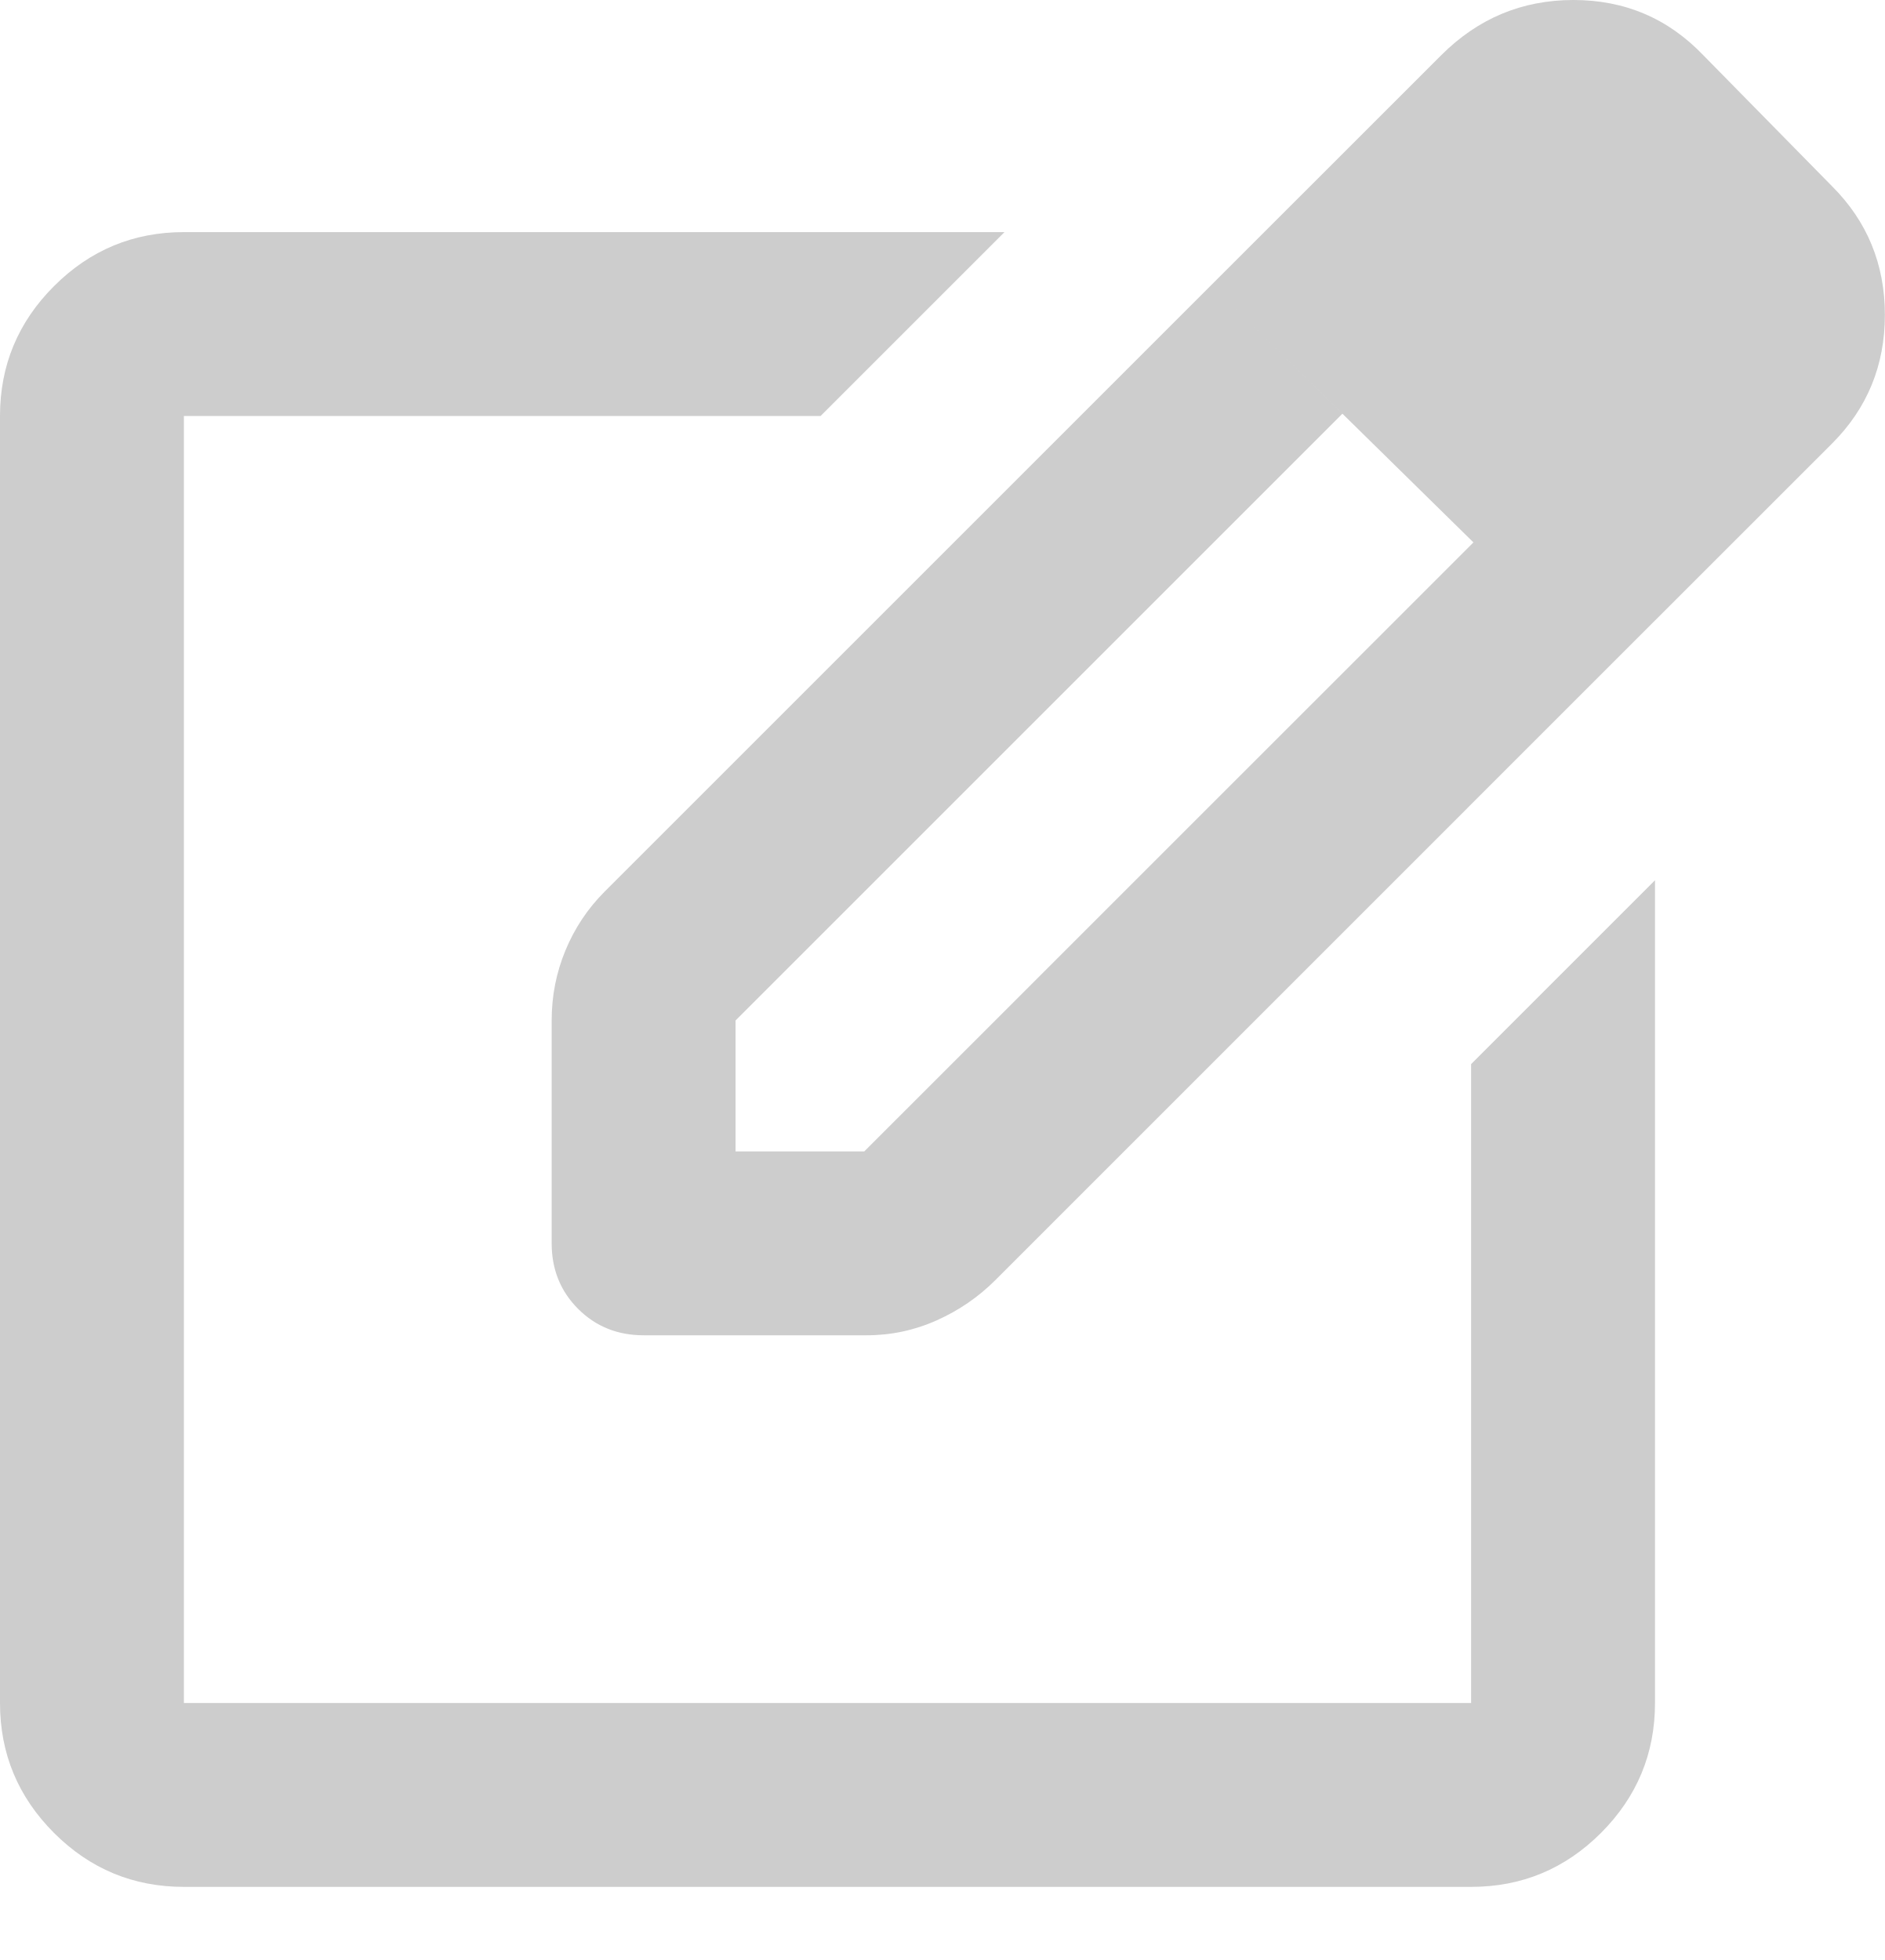
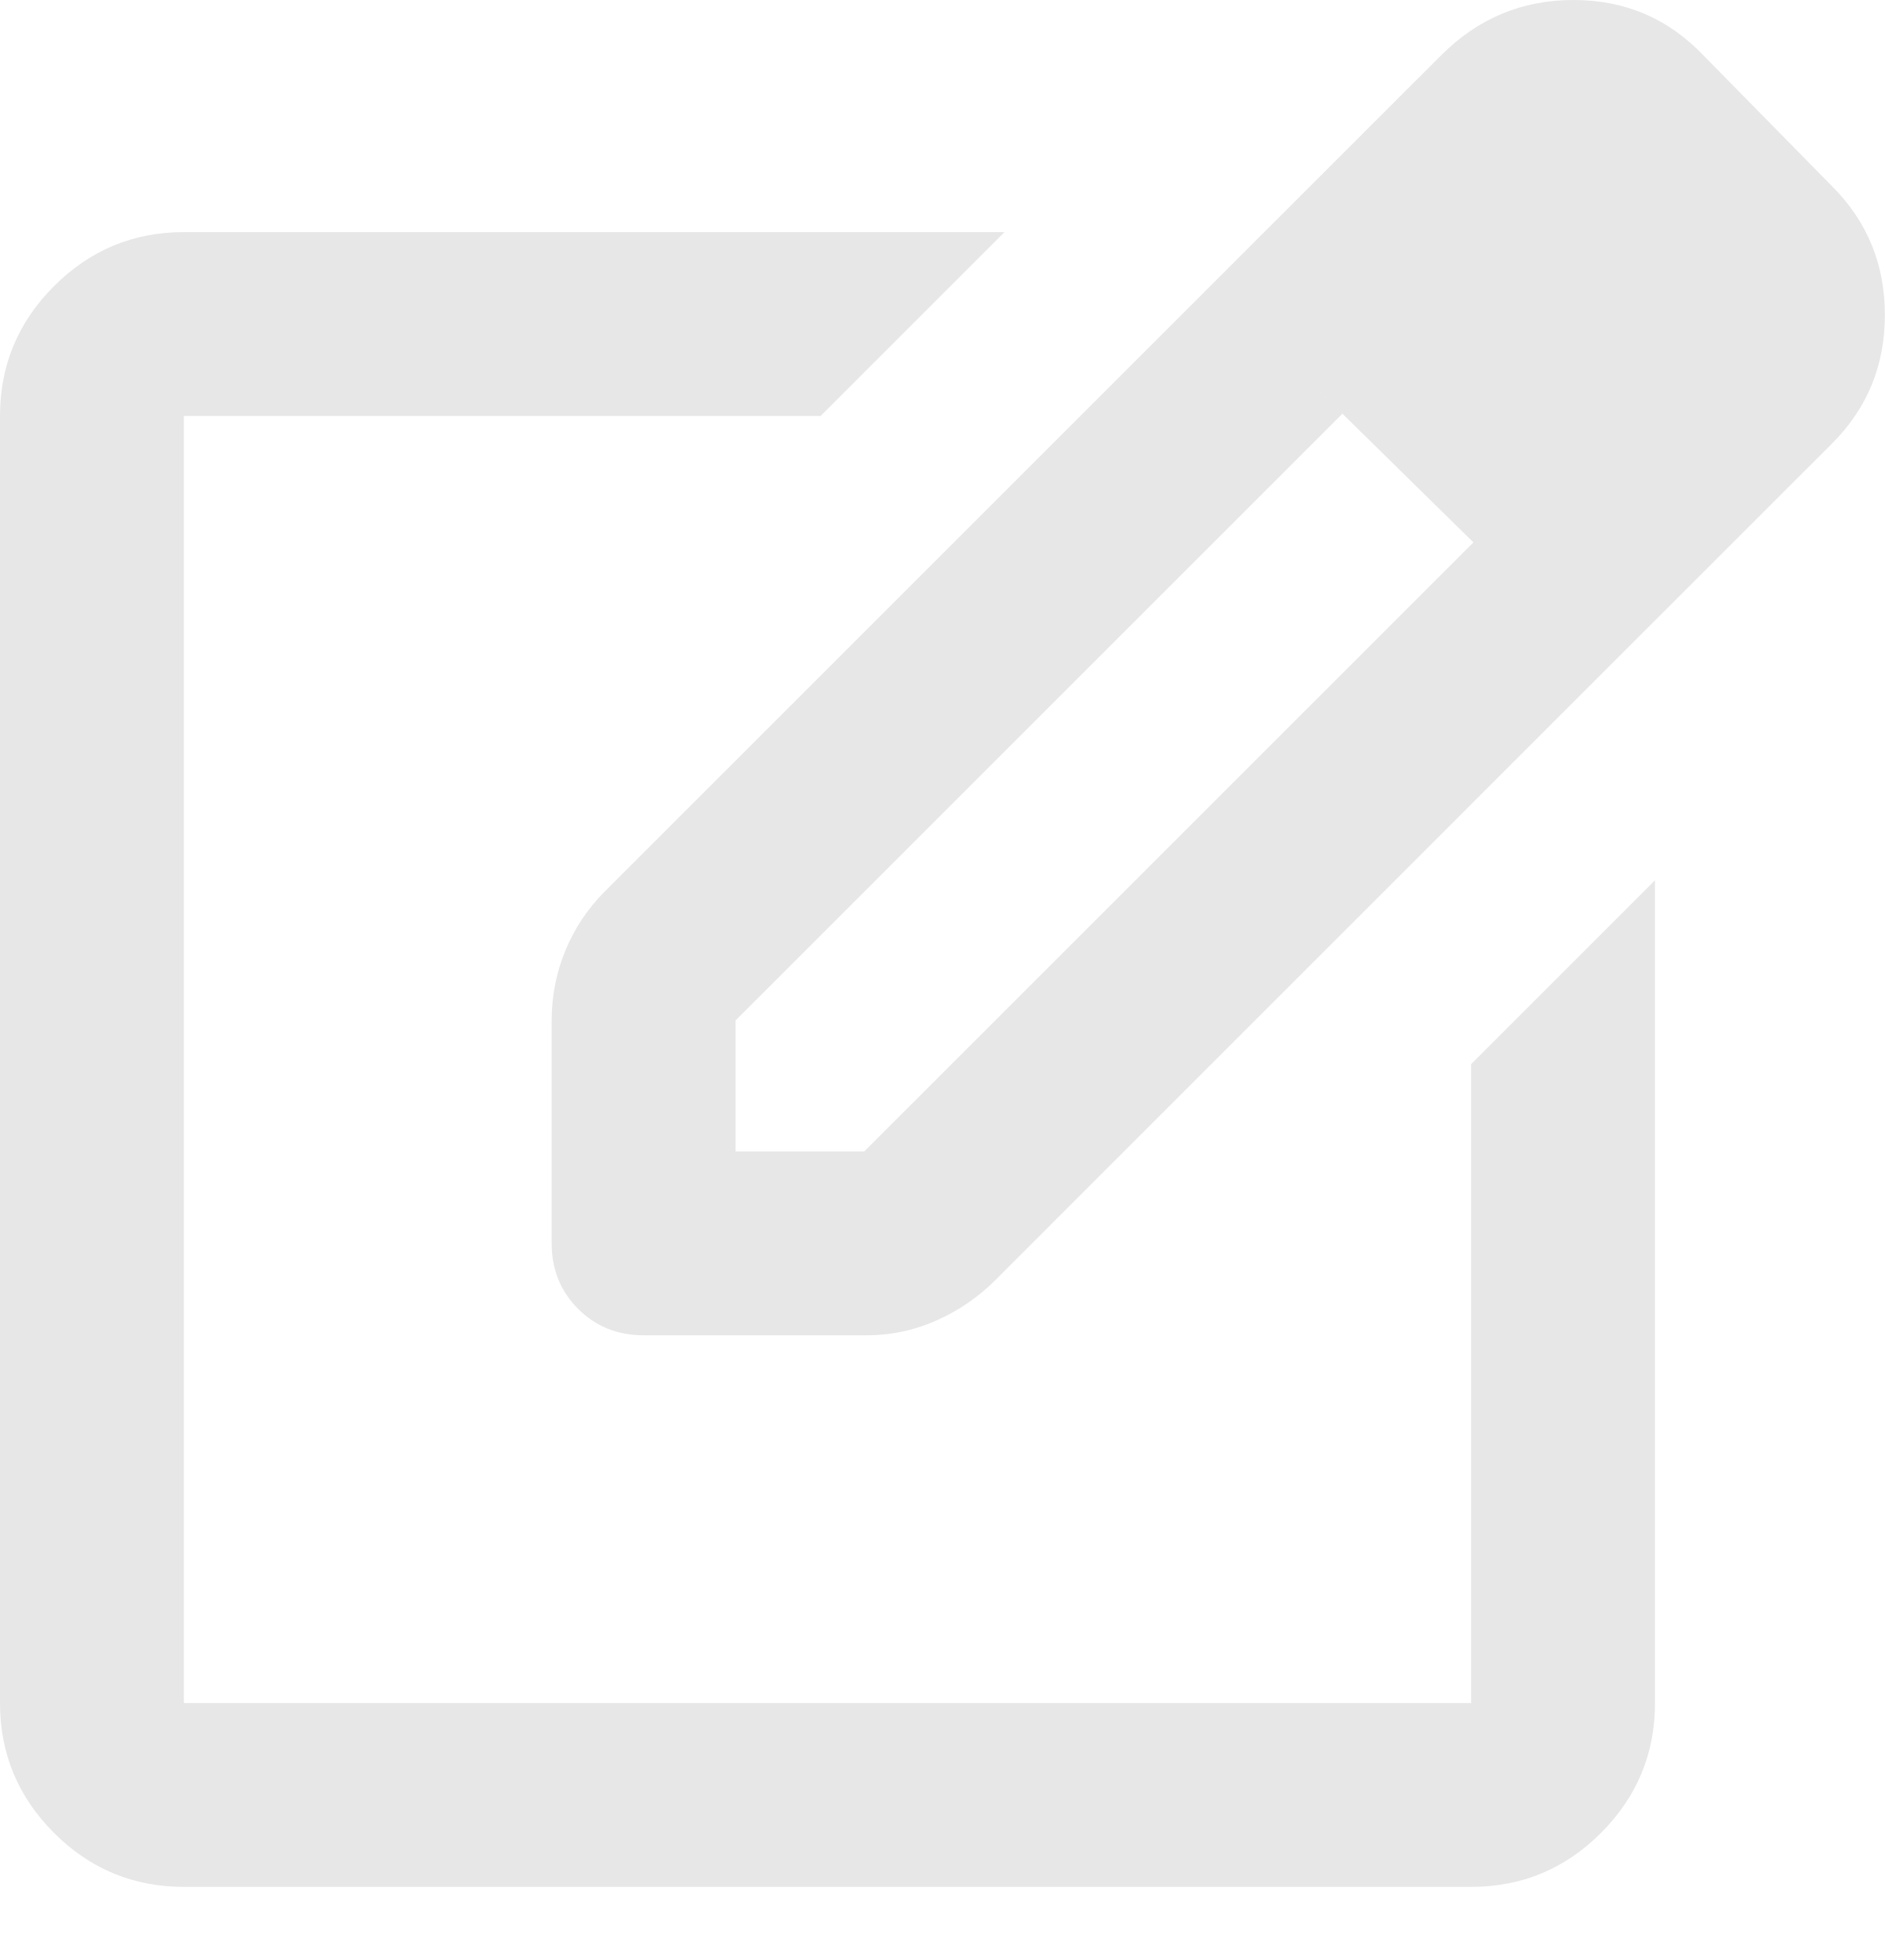
<svg xmlns="http://www.w3.org/2000/svg" width="25" height="26" viewBox="0 0 25 26" fill="none">
-   <path d="M2.439 25.03C1.768 25.03 1.194 24.792 0.716 24.314C0.239 23.836 0 23.262 0 22.591V5.518C0 4.848 0.239 4.273 0.716 3.796C1.194 3.318 1.768 3.079 2.439 3.079H13.323L10.884 5.518H2.439V22.591H19.512V14.116L21.951 11.677V22.591C21.951 23.262 21.712 23.836 21.235 24.314C20.757 24.792 20.183 25.03 19.512 25.03H2.439ZM16.067 3.78L17.805 5.488L9.756 13.537V15.274H11.463L19.543 7.195L21.28 8.902L13.201 16.982C12.978 17.205 12.719 17.383 12.424 17.515C12.129 17.647 11.819 17.713 11.494 17.713H8.537C8.191 17.713 7.901 17.596 7.668 17.363C7.434 17.129 7.317 16.839 7.317 16.494V13.537C7.317 13.211 7.378 12.901 7.5 12.607C7.622 12.312 7.795 12.053 8.018 11.829L16.067 3.78ZM21.28 8.902L16.067 3.78L19.116 0.732C19.604 0.244 20.188 0 20.869 0C21.55 0 22.124 0.244 22.591 0.732L24.299 2.47C24.766 2.937 25 3.506 25 4.177C25 4.848 24.766 5.417 24.299 5.884L21.28 8.902Z" fill="#CDCDCD" />
+   <path d="M2.439 25.03C1.768 25.03 1.194 24.792 0.716 24.314C0.239 23.836 0 23.262 0 22.591V5.518C0 4.848 0.239 4.273 0.716 3.796C1.194 3.318 1.768 3.079 2.439 3.079H13.323L10.884 5.518H2.439V22.591H19.512V14.116L21.951 11.677V22.591C21.951 23.262 21.712 23.836 21.235 24.314C20.757 24.792 20.183 25.03 19.512 25.03H2.439ZM16.067 3.78L17.805 5.488L9.756 13.537V15.274H11.463L19.543 7.195L21.28 8.902L13.201 16.982C12.978 17.205 12.719 17.383 12.424 17.515C12.129 17.647 11.819 17.713 11.494 17.713H8.537C8.191 17.713 7.901 17.596 7.668 17.363C7.434 17.129 7.317 16.839 7.317 16.494V13.537C7.317 13.211 7.378 12.901 7.5 12.607C7.622 12.312 7.795 12.053 8.018 11.829L16.067 3.78ZM21.28 8.902L16.067 3.78L19.116 0.732C19.604 0.244 20.188 0 20.869 0C21.55 0 22.124 0.244 22.591 0.732L24.299 2.47C24.766 2.937 25 3.506 25 4.177C25 4.848 24.766 5.417 24.299 5.884L21.28 8.902Z" fill="#E7E7E7" />
</svg>
